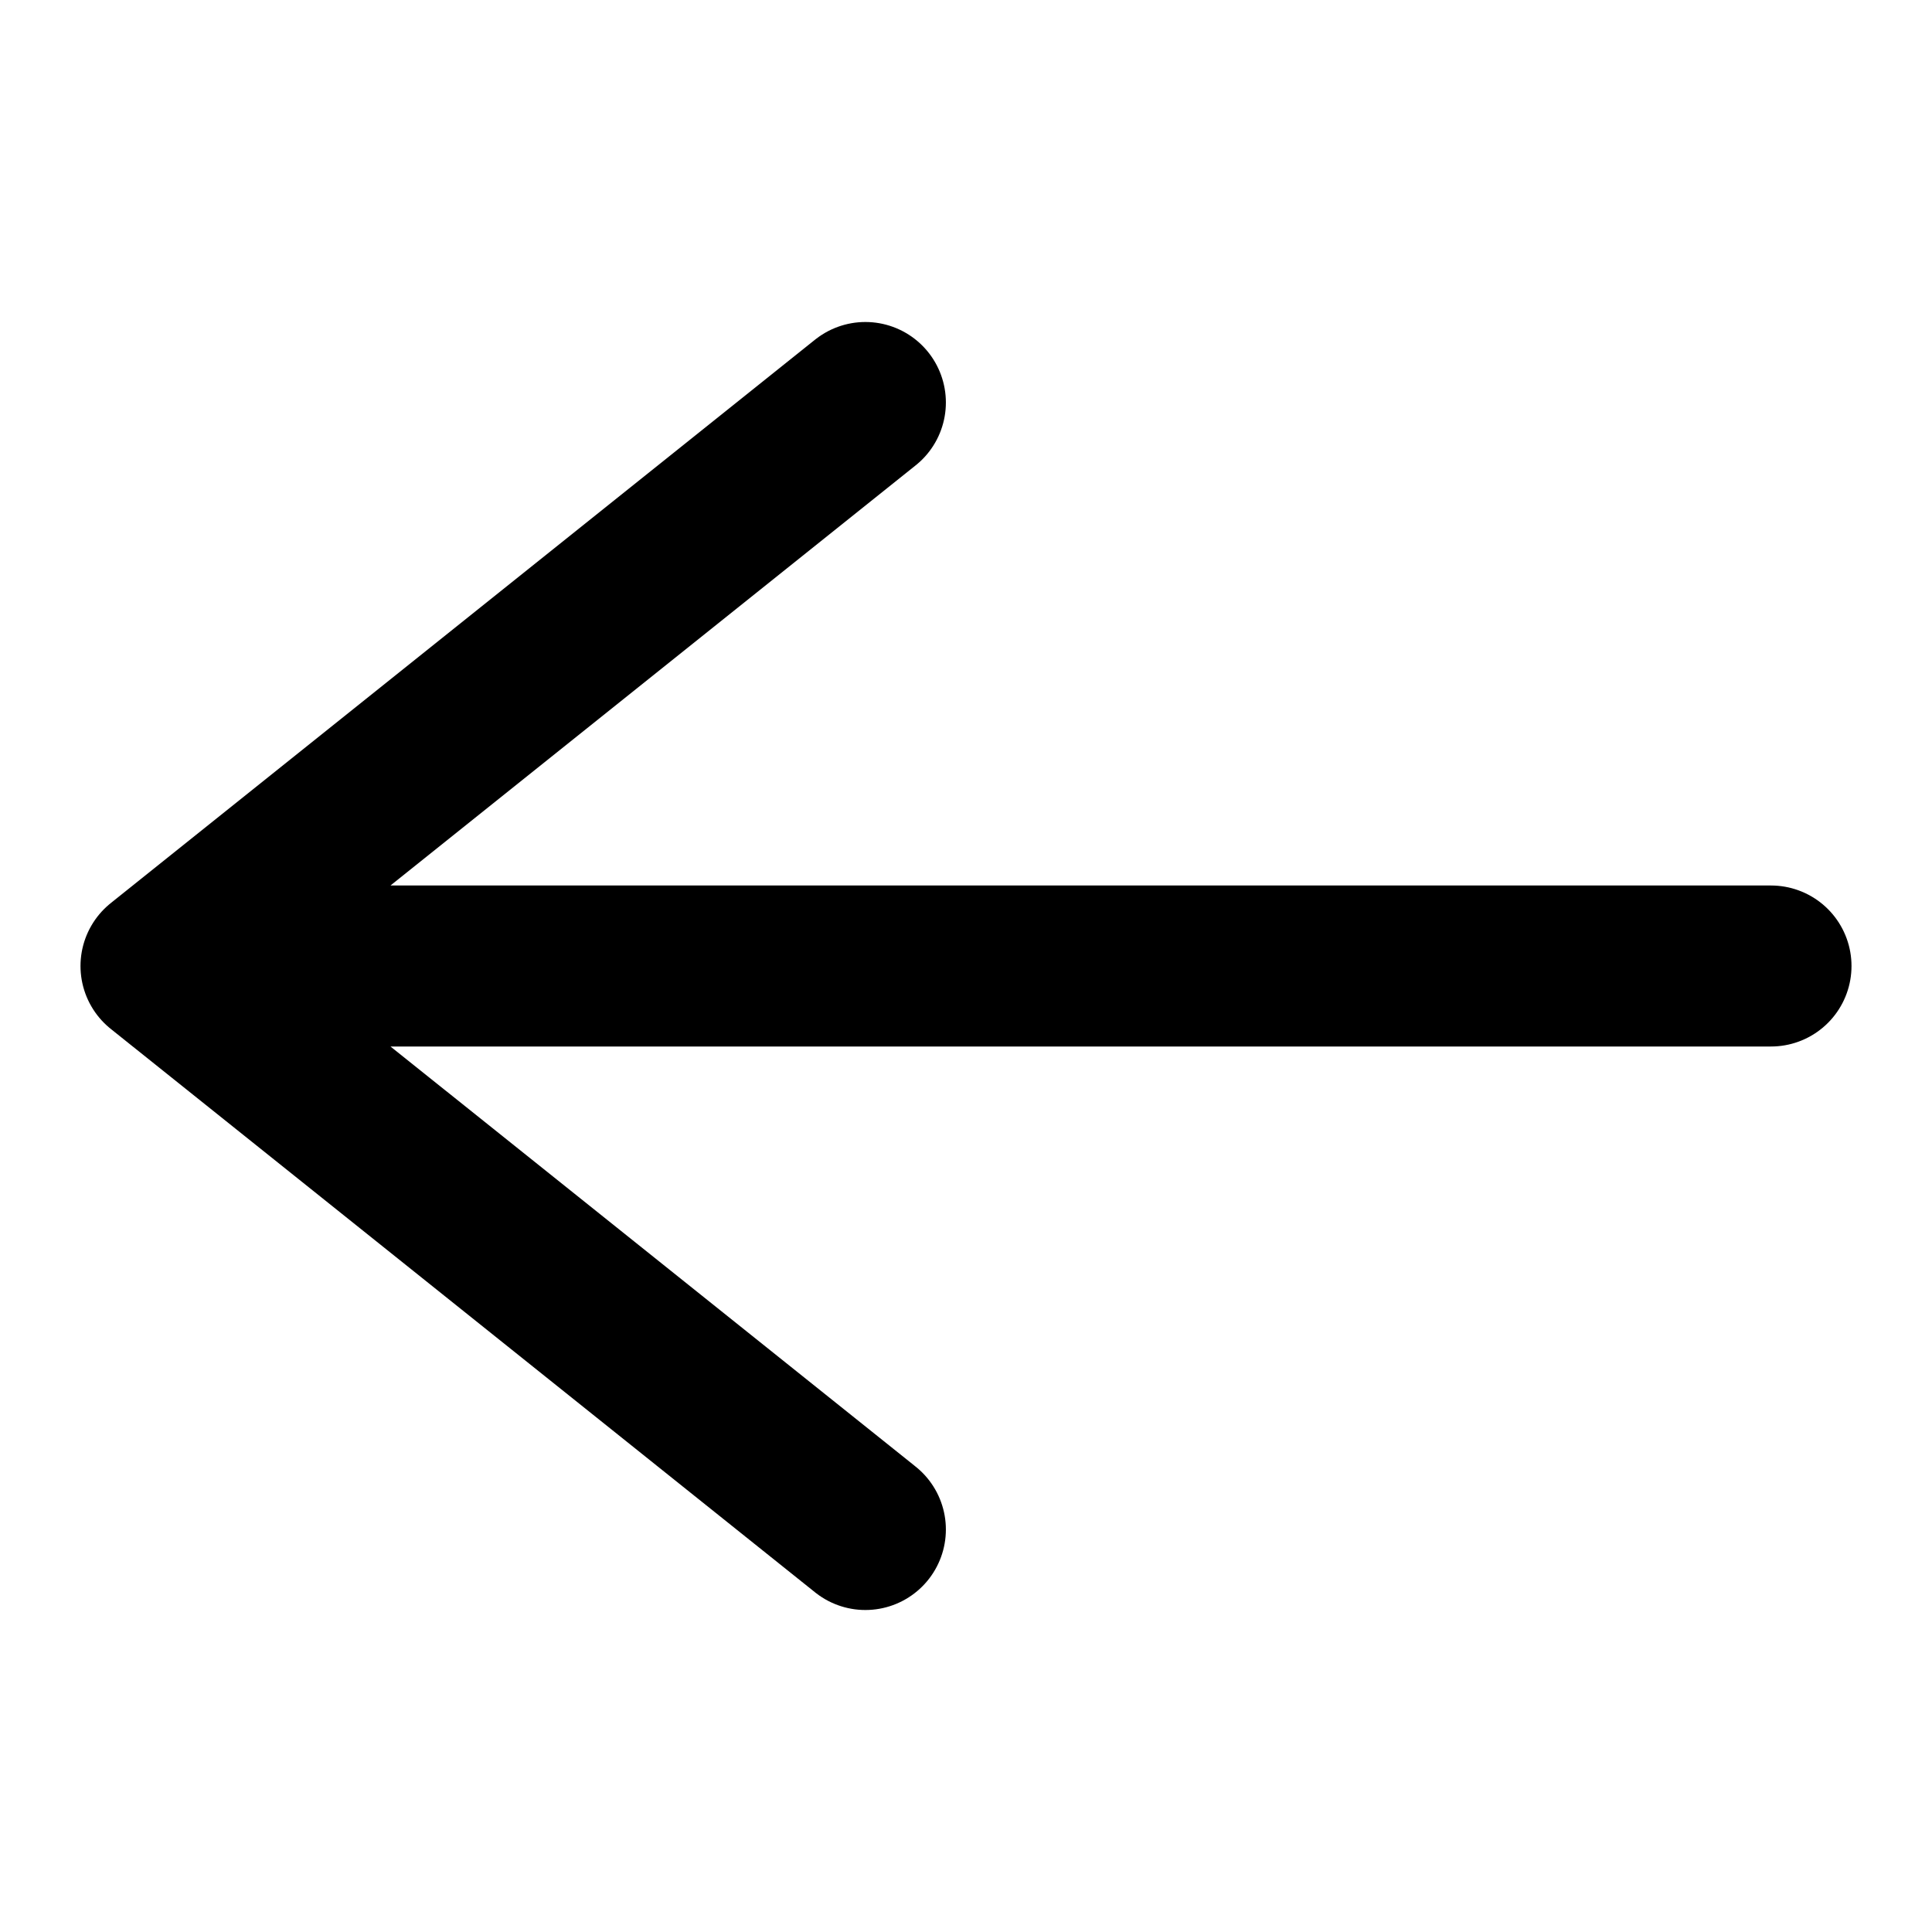
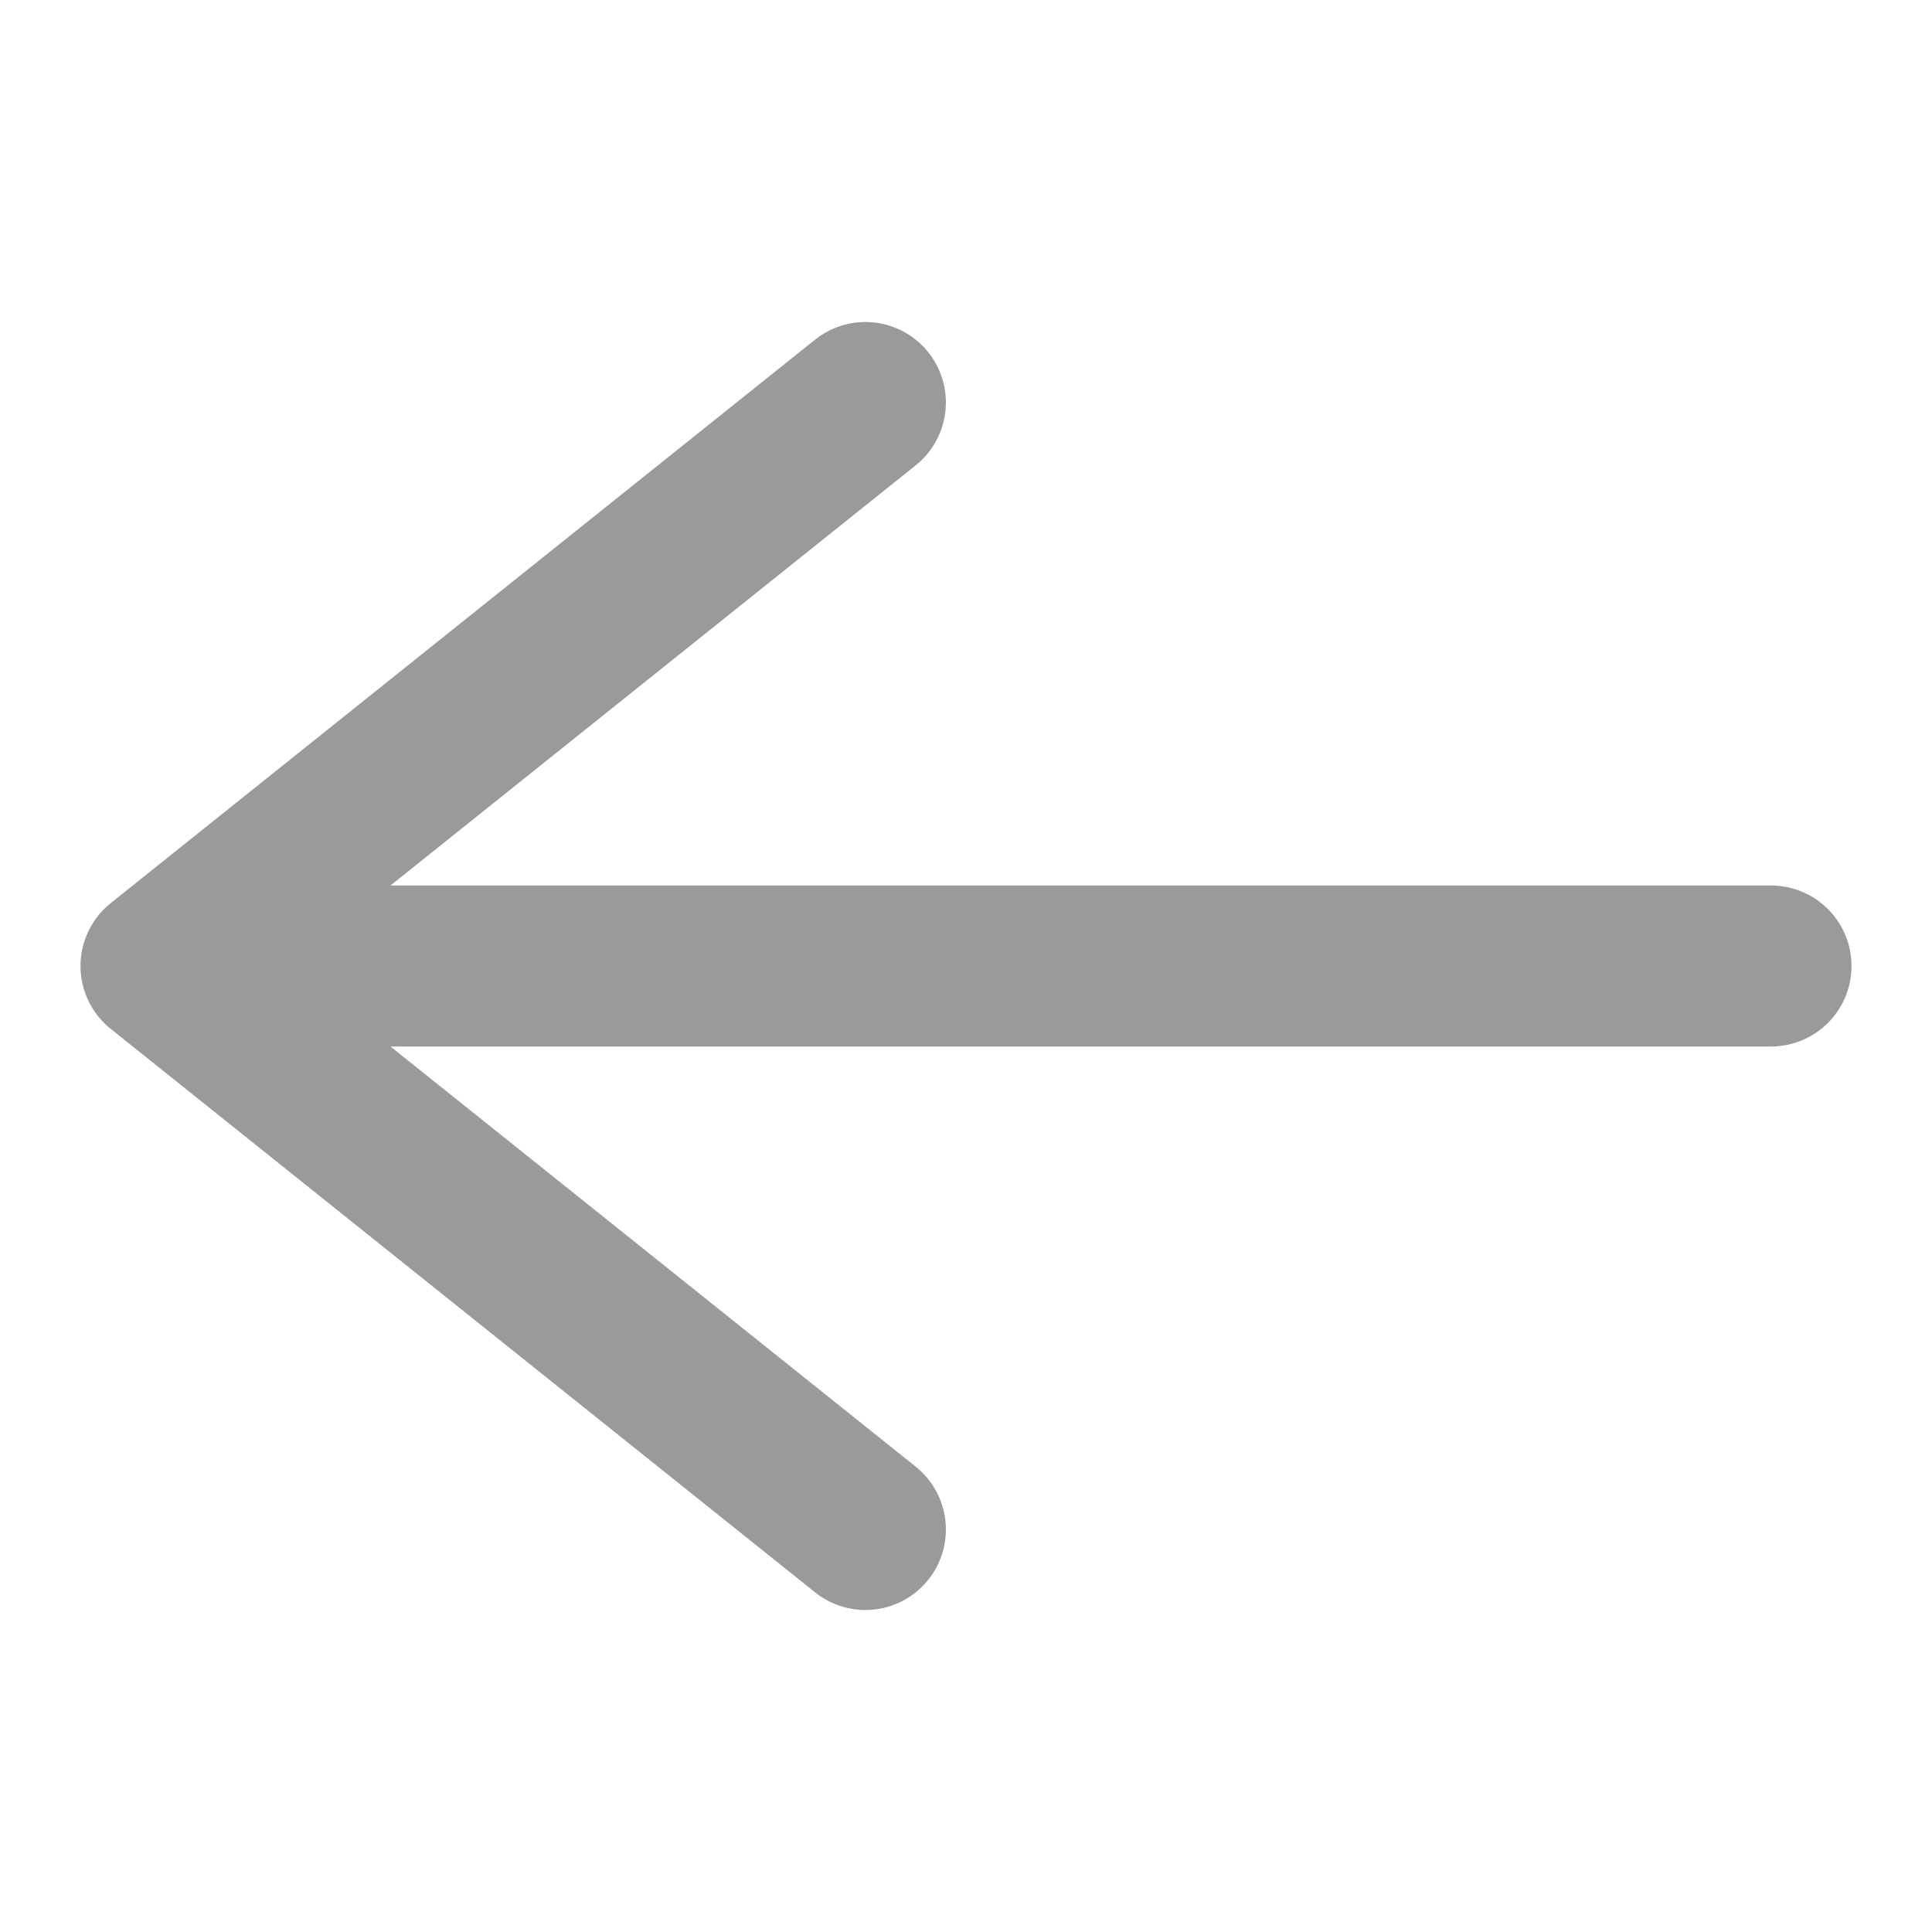
<svg xmlns="http://www.w3.org/2000/svg" width="24" height="24" viewBox="0 0 24 24" fill="none">
-   <path d="M10.75 5L2 12L10.75 19M2 12H22" stroke="black" stroke-width="2" stroke-linecap="round" stroke-linejoin="round" />
+   <path d="M10.75 5L2 12L10.75 19M2 12H22" stroke="#9a9a9a" stroke-width="2" stroke-linecap="round" stroke-linejoin="round" />
</svg>
